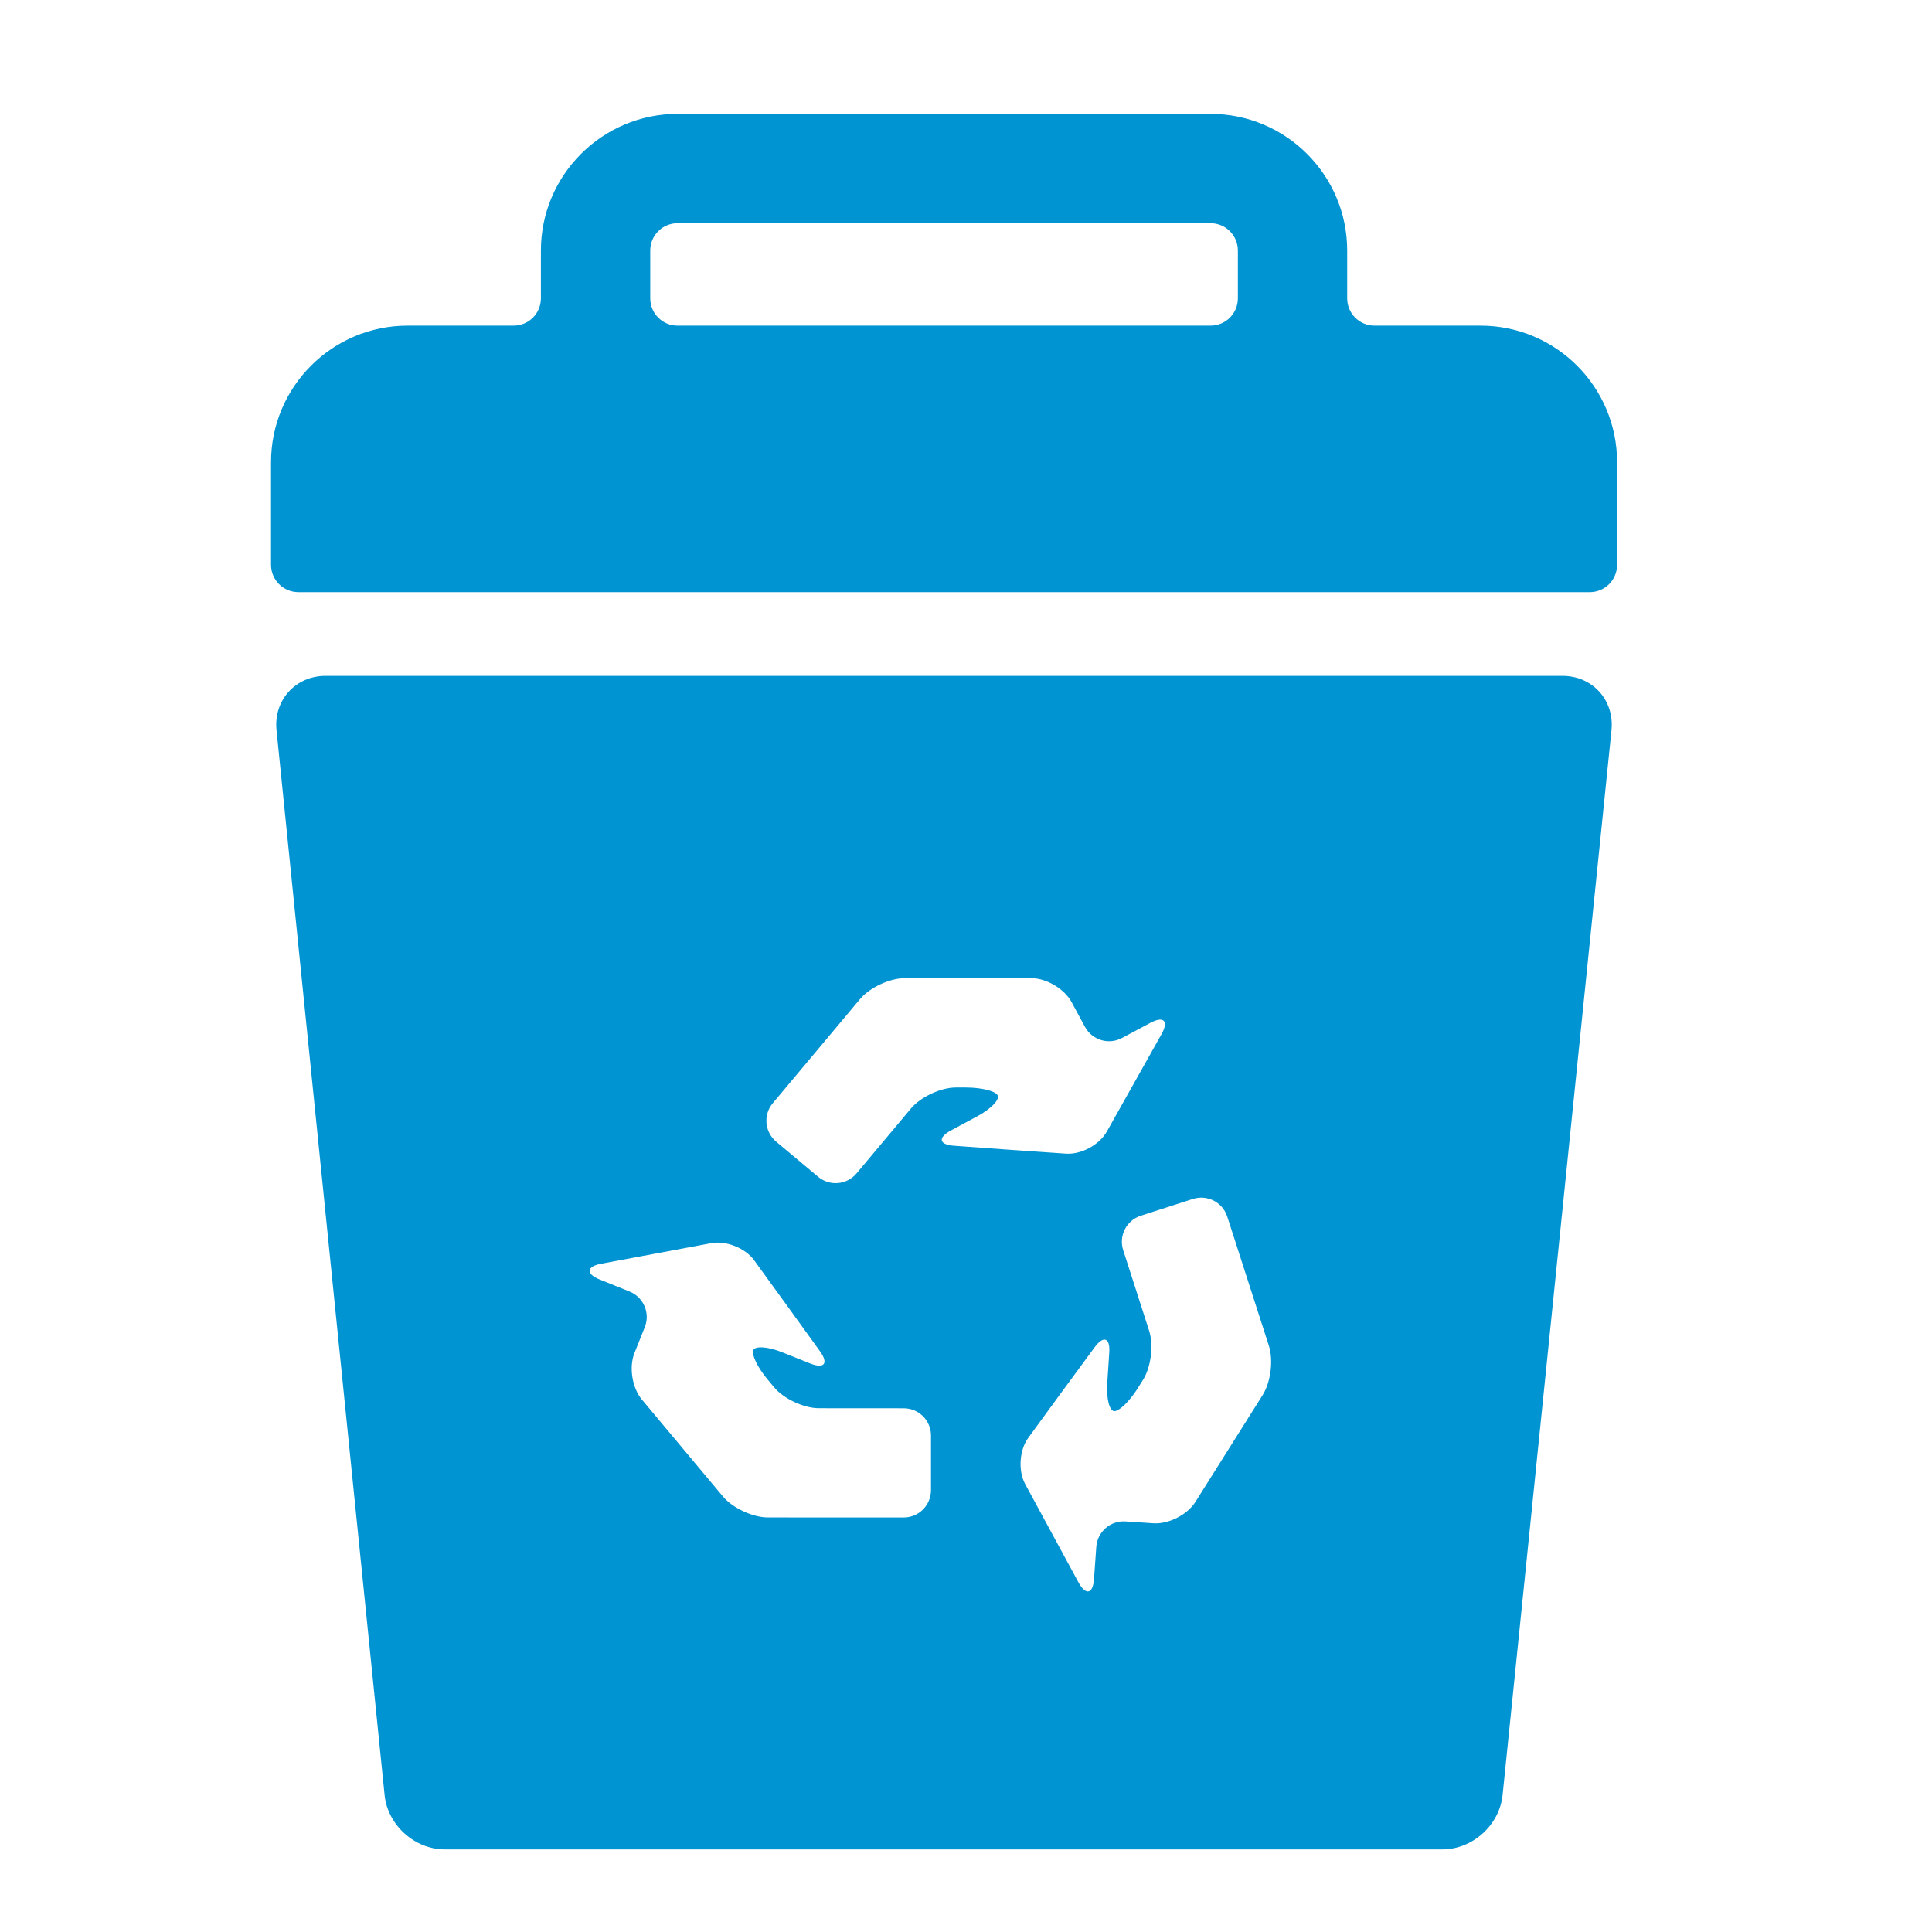
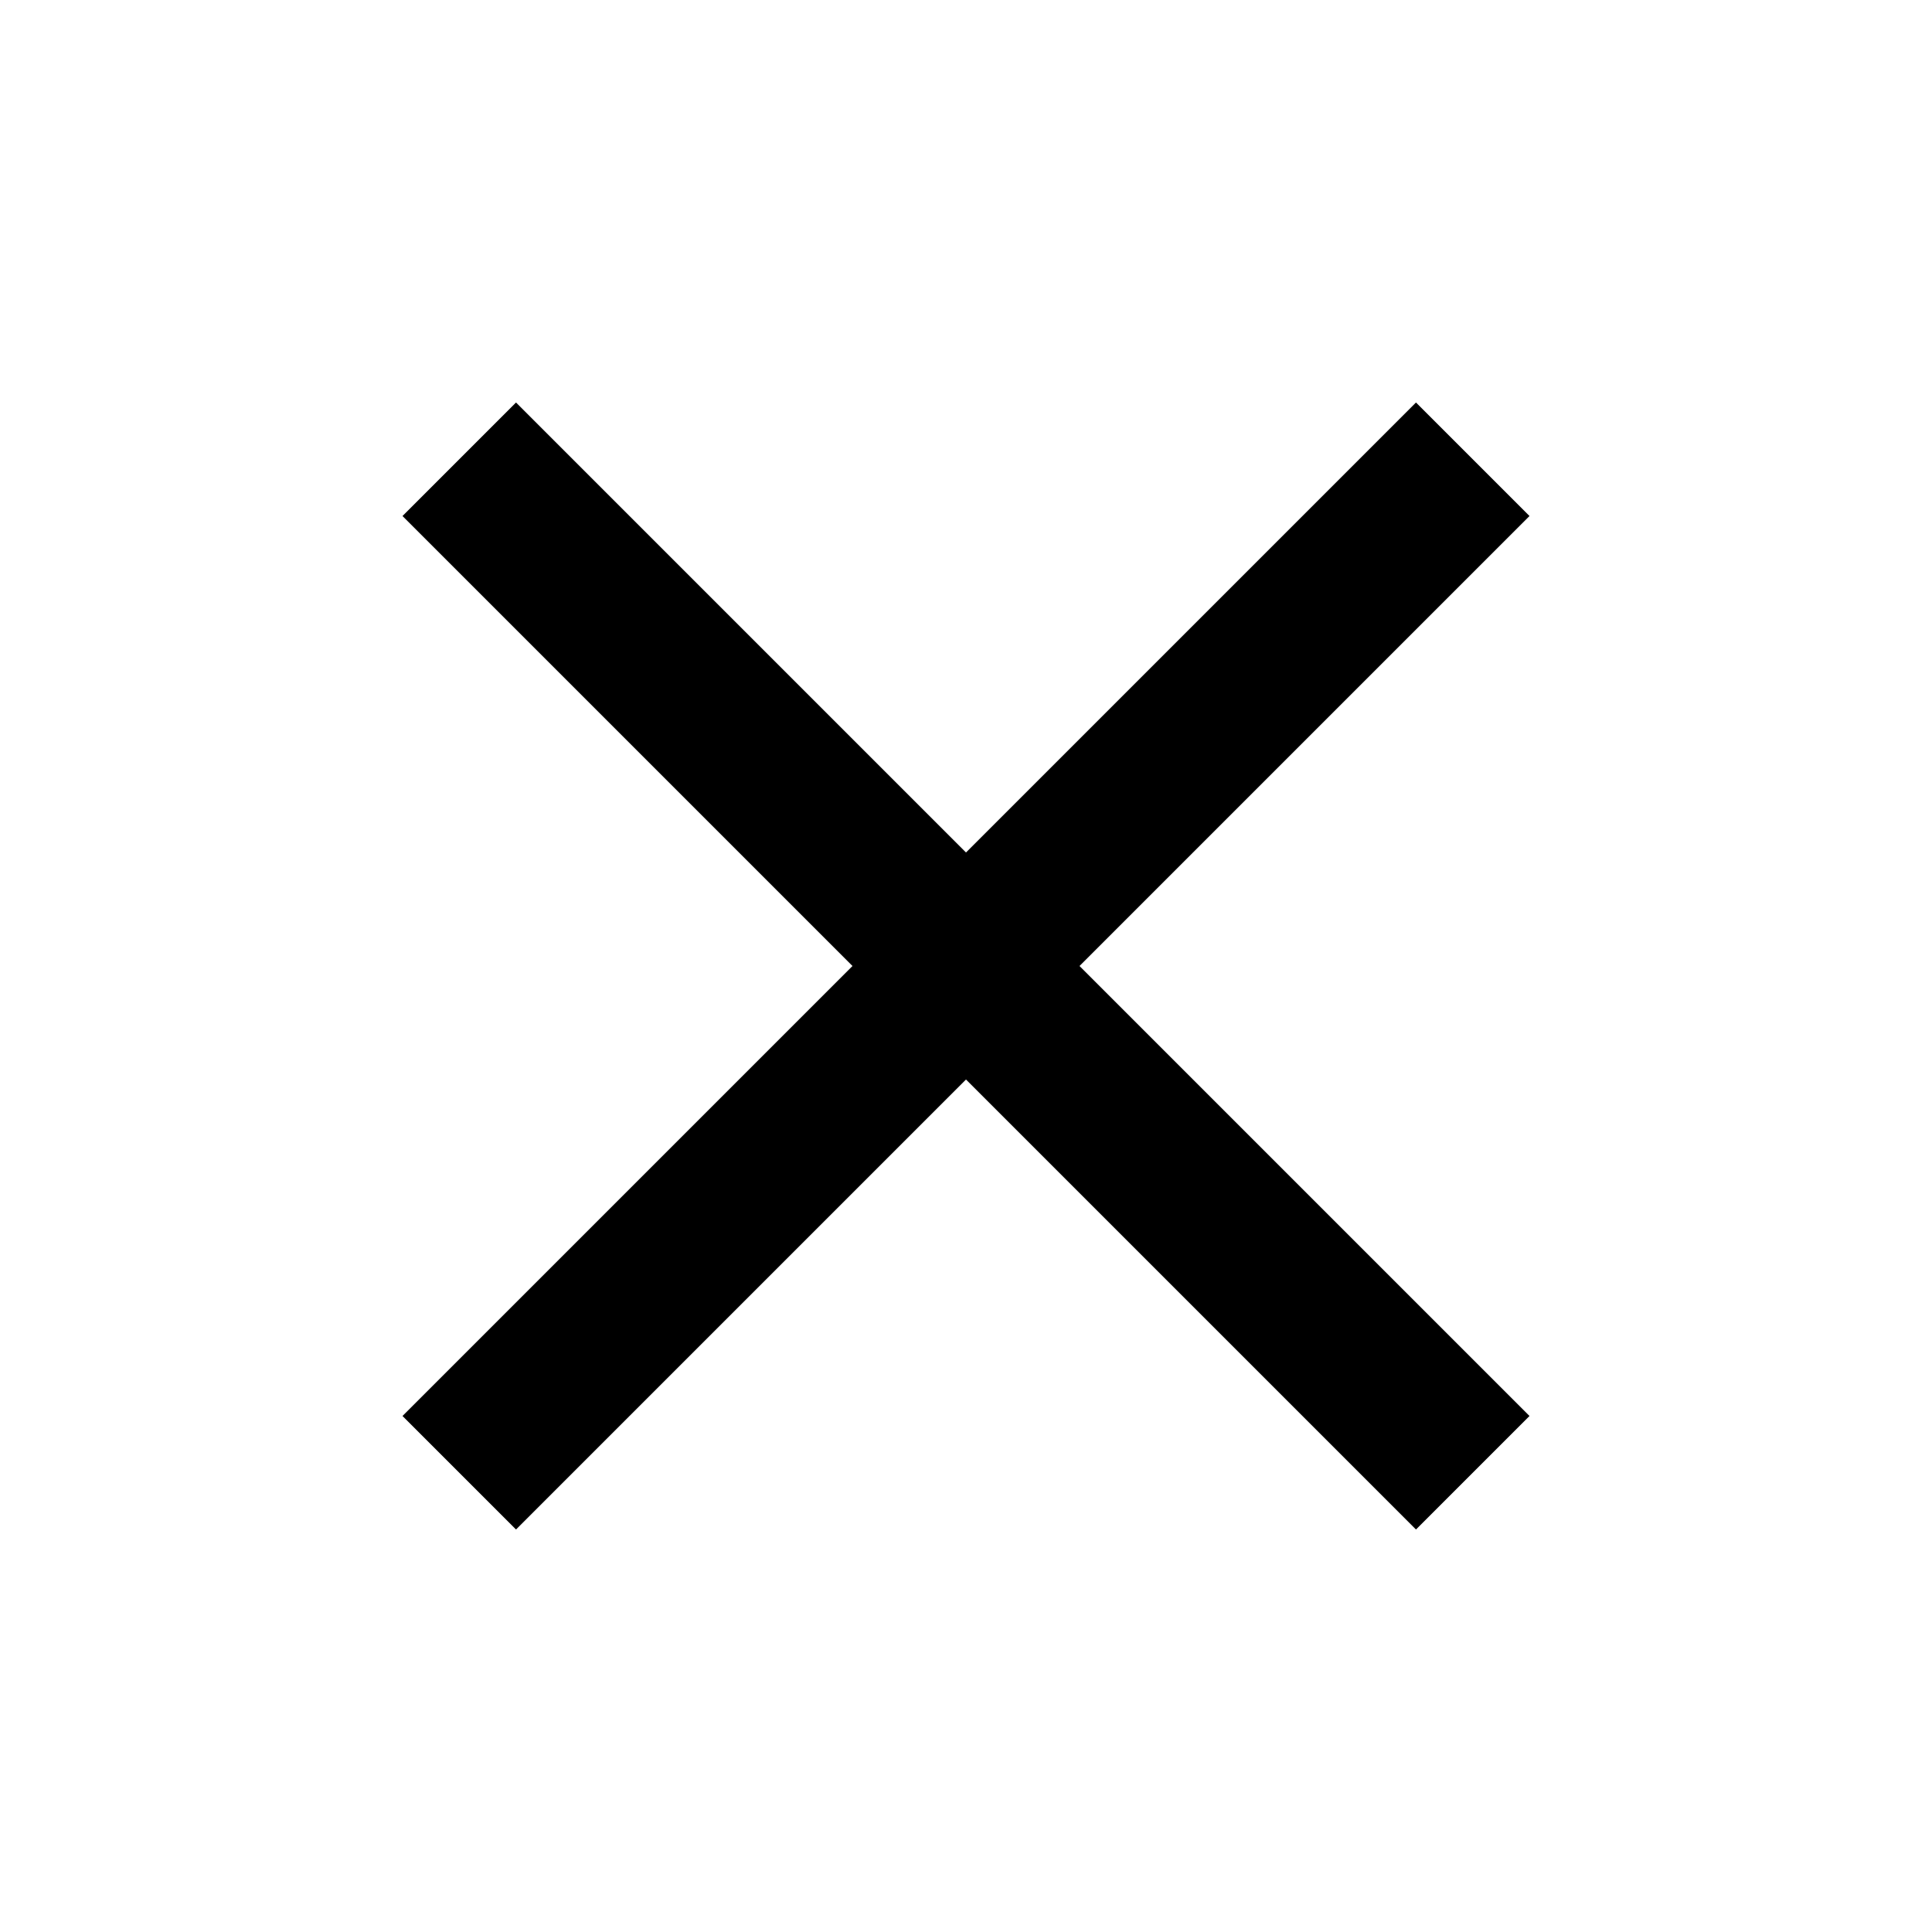
- <svg xmlns="http://www.w3.org/2000/svg" version="1.1" id="Capa_1" x="0px" y="0px" width="64px" height="64px" viewBox="0 0 64 64" enable-background="new 0 0 64 64" xml:space="preserve" fill="#0094D2">
-   <g>
-     <path d="M49.042,10.788h-3.51c-0.5,0-0.905-0.404-0.905-0.905V8.299c0-2.496-2.031-4.527-4.527-4.527H22.445     c-2.496,0-4.527,2.031-4.527,4.527v1.584c0,0.501-0.406,0.905-0.905,0.905h-3.508c-2.5,0-4.527,2.026-4.527,4.527v3.395     c0,0.501,0.406,0.906,0.906,0.906h42.779c0.501,0,0.905-0.405,0.905-0.906v-3.395C53.568,12.814,51.542,10.788,49.042,10.788z      M41.006,9.883c0,0.501-0.404,0.905-0.906,0.905H22.445c-0.5,0-0.905-0.404-0.905-0.905V8.299c0-0.5,0.405-0.905,0.905-0.905H40.1     c0.5,0,0.906,0.405,0.906,0.905V9.883z" />
-     <path d="M51.756,22.389H10.788c-1,0-1.729,0.806-1.628,1.801l3.58,35.273c0.101,0.994,0.994,1.801,1.994,1.801h33.047     c1,0,1.893-0.807,1.994-1.801l3.607-35.273C53.484,23.196,52.756,22.389,51.756,22.389z M30.84,49.365     c-0.001,0.5-0.405,0.904-0.906,0.904l-4.498-0.002c-0.501,0-1.166-0.311-1.486-0.692l-2.688-3.214     c-0.321-0.383-0.431-1.07-0.247-1.534l0.345-0.865c0.185-0.465-0.042-0.991-0.506-1.178c-0.316-0.127-0.677-0.271-0.994-0.401     c-0.462-0.188-0.432-0.43,0.059-0.521l3.64-0.68c0.492-0.093,1.129,0.161,1.422,0.565c0.604,0.831,1.582,2.18,2.181,3.015     c0.292,0.405,0.144,0.592-0.322,0.405l-0.94-0.375c-0.464-0.185-0.889-0.213-0.948-0.063c-0.06,0.149,0.152,0.582,0.473,0.965     l0.217,0.261c0.321,0.383,0.986,0.694,1.486,0.694l2.808,0.002c0.5,0,0.905,0.404,0.904,0.904V49.365z M31.499,37.449l0.891-0.48     c0.44-0.238,0.734-0.546,0.657-0.687c-0.076-0.142-0.543-0.257-1.043-0.257h-0.339c-0.5,0-1.165,0.31-1.487,0.693l-1.802,2.151     c-0.322,0.384-0.893,0.435-1.276,0.112l-1.388-1.162c-0.384-0.321-0.434-0.893-0.112-1.275l2.888-3.447     c0.322-0.384,0.986-0.694,1.487-0.694h4.189c0.5,0,1.098,0.356,1.336,0.797l0.441,0.816c0.238,0.44,0.787,0.604,1.228,0.368     c0.302-0.161,0.644-0.345,0.944-0.504c0.443-0.233,0.607-0.057,0.363,0.379l-1.813,3.229c-0.245,0.436-0.849,0.762-1.349,0.728     c-1.024-0.069-2.687-0.185-3.709-0.262C31.105,37.919,31.059,37.688,31.499,37.449z M41.828,46.211l-2.23,3.544     c-0.266,0.423-0.886,0.738-1.386,0.706l-0.929-0.062c-0.5-0.032-0.932,0.345-0.967,0.844c-0.023,0.341-0.051,0.729-0.076,1.068     c-0.038,0.5-0.275,0.545-0.516,0.104l-1.766-3.257c-0.236-0.439-0.191-1.123,0.104-1.527c0.605-0.83,1.588-2.175,2.199-3     c0.297-0.402,0.52-0.318,0.484,0.182l-0.066,1.01c-0.033,0.498,0.069,0.912,0.23,0.923c0.16,0.011,0.506-0.324,0.773-0.746     l0.18-0.287c0.267-0.423,0.357-1.151,0.205-1.628l-0.86-2.672c-0.153-0.477,0.106-0.986,0.584-1.141l1.724-0.555     c0.477-0.152,0.985,0.107,1.139,0.584l1.38,4.281C42.186,45.059,42.096,45.787,41.828,46.211z" />
-   </g>
+ <svg xmlns="http://www.w3.org/2000/svg" width="24" height="24" viewBox="0 0 24 24">
+   <path d="M19 6.41L17.59 5 12 10.59 6.41 5 5 6.41 10.59 12 5 17.59 6.41 19 12 13.41 17.59 19 19 17.59 13.41 12z" />
+   <path d="M0 0h24v24H0z" fill="none" />
</svg>
